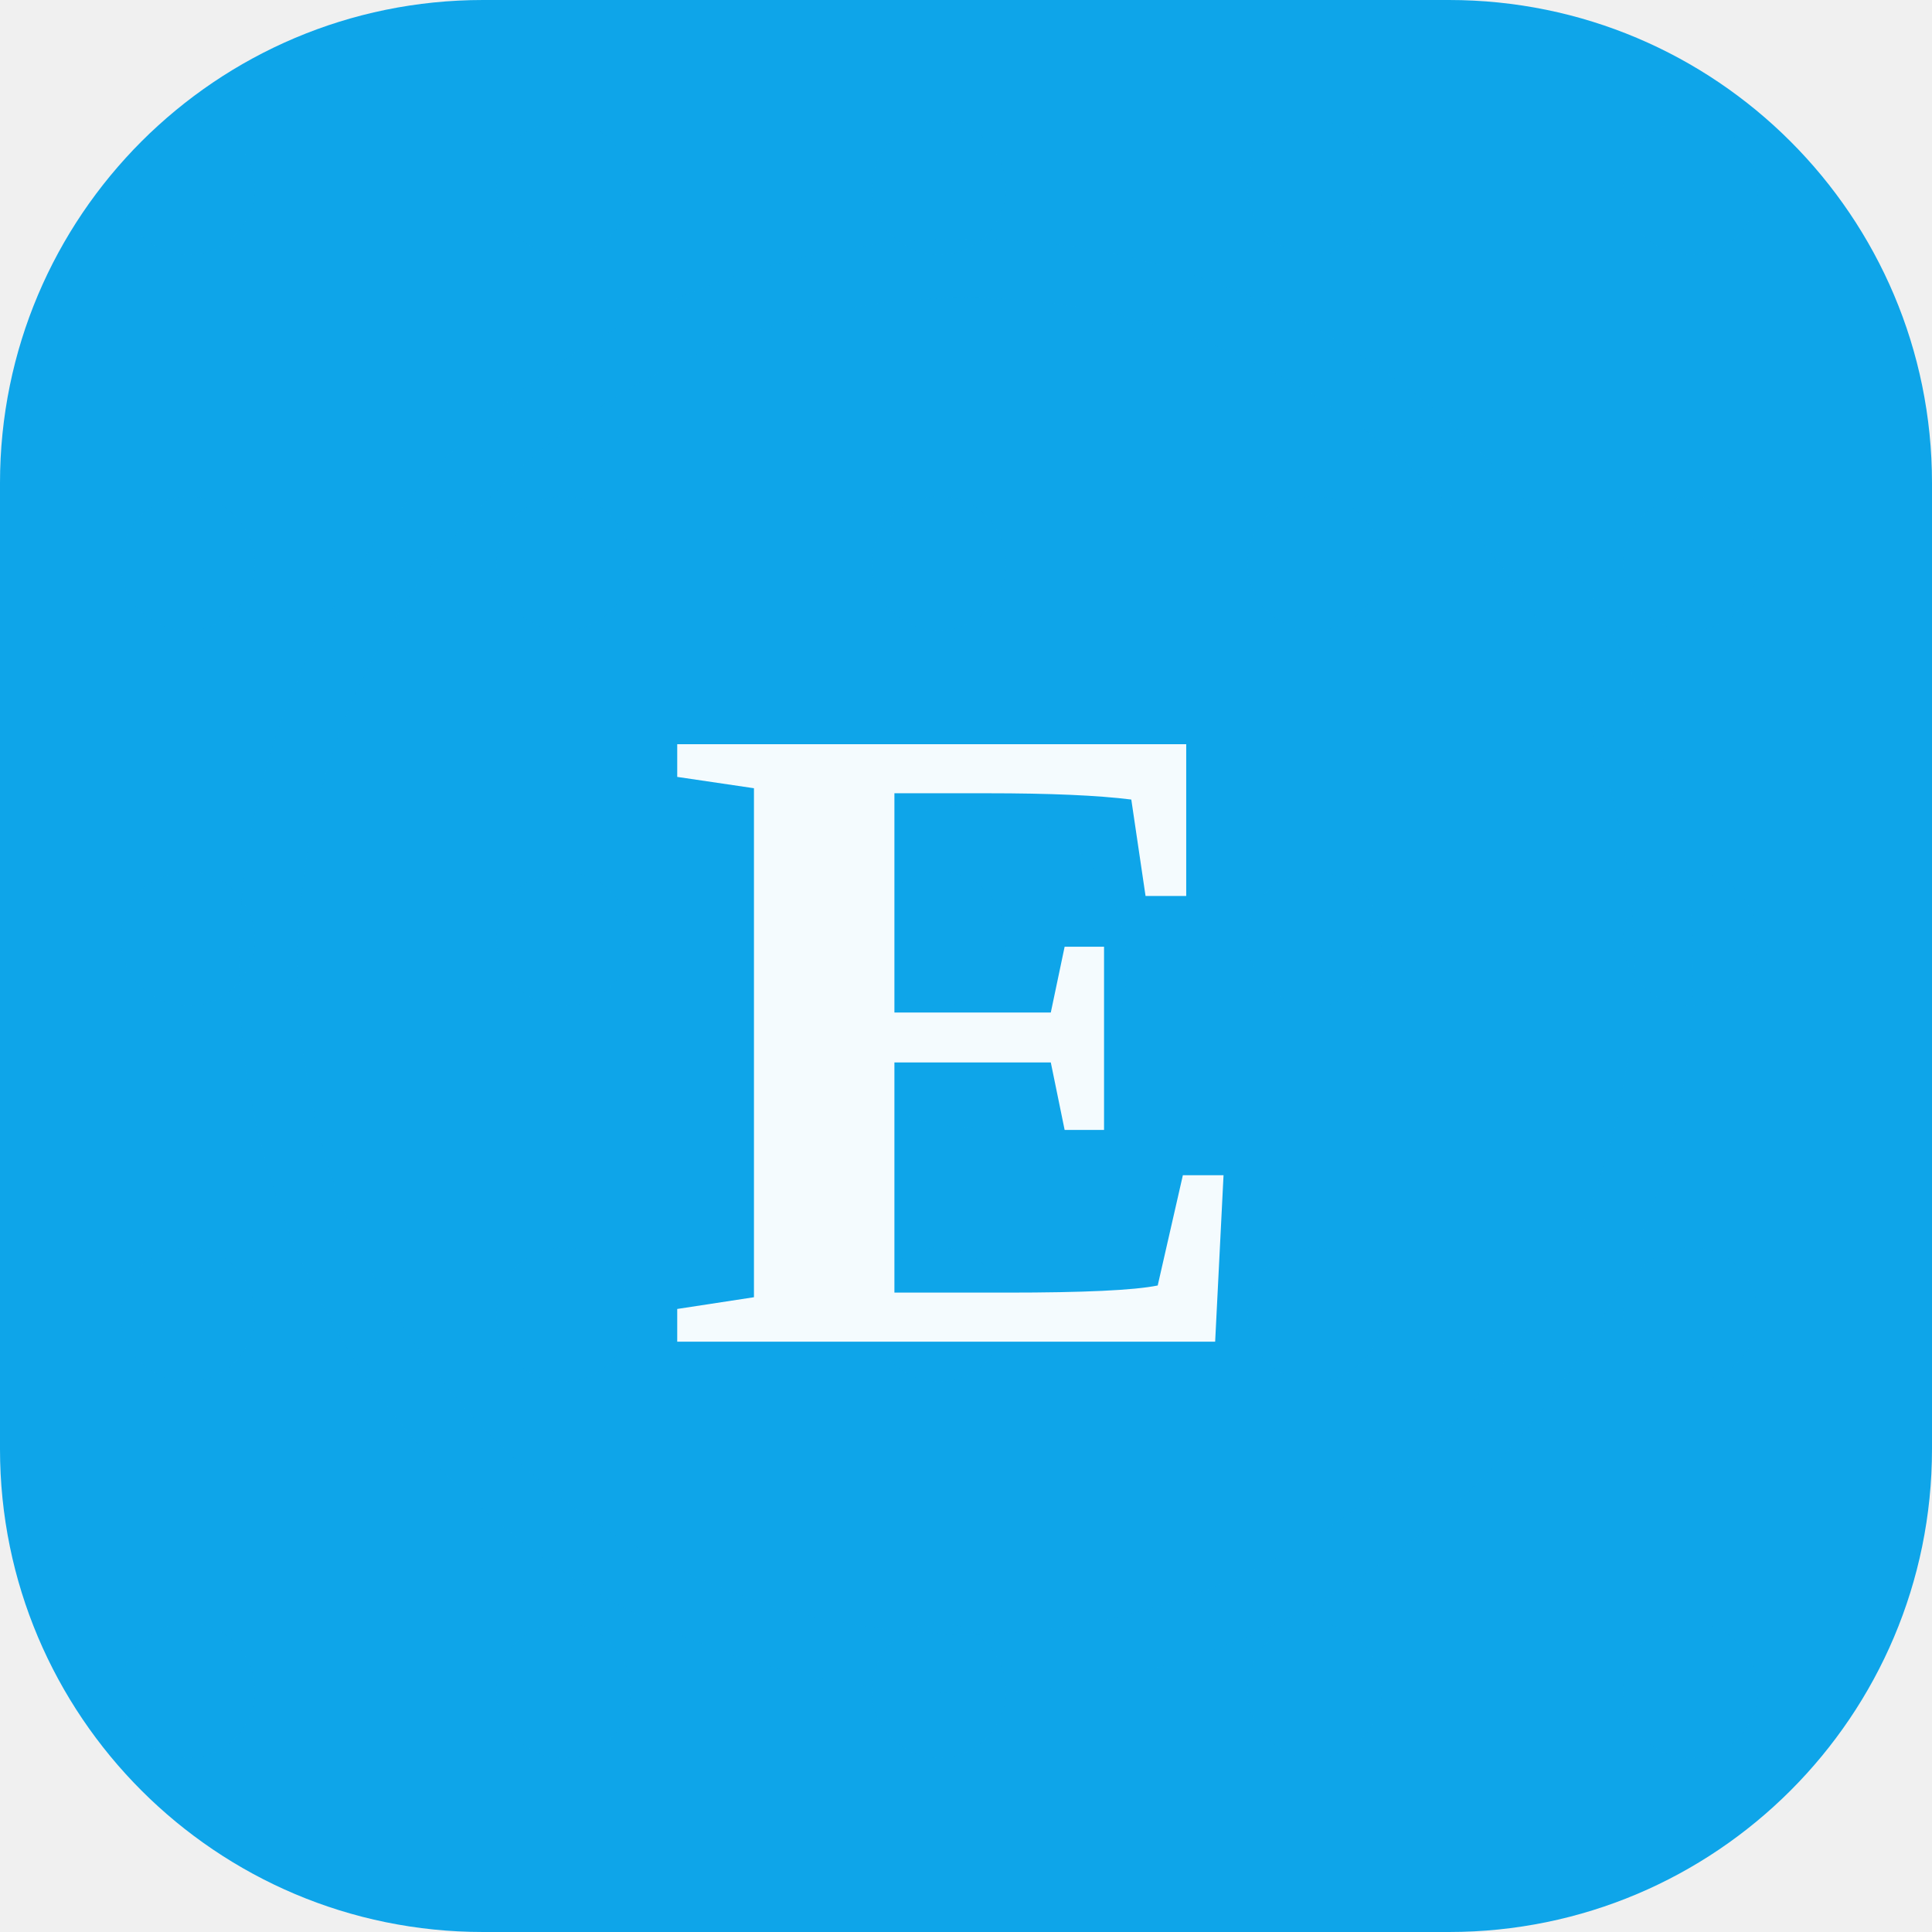
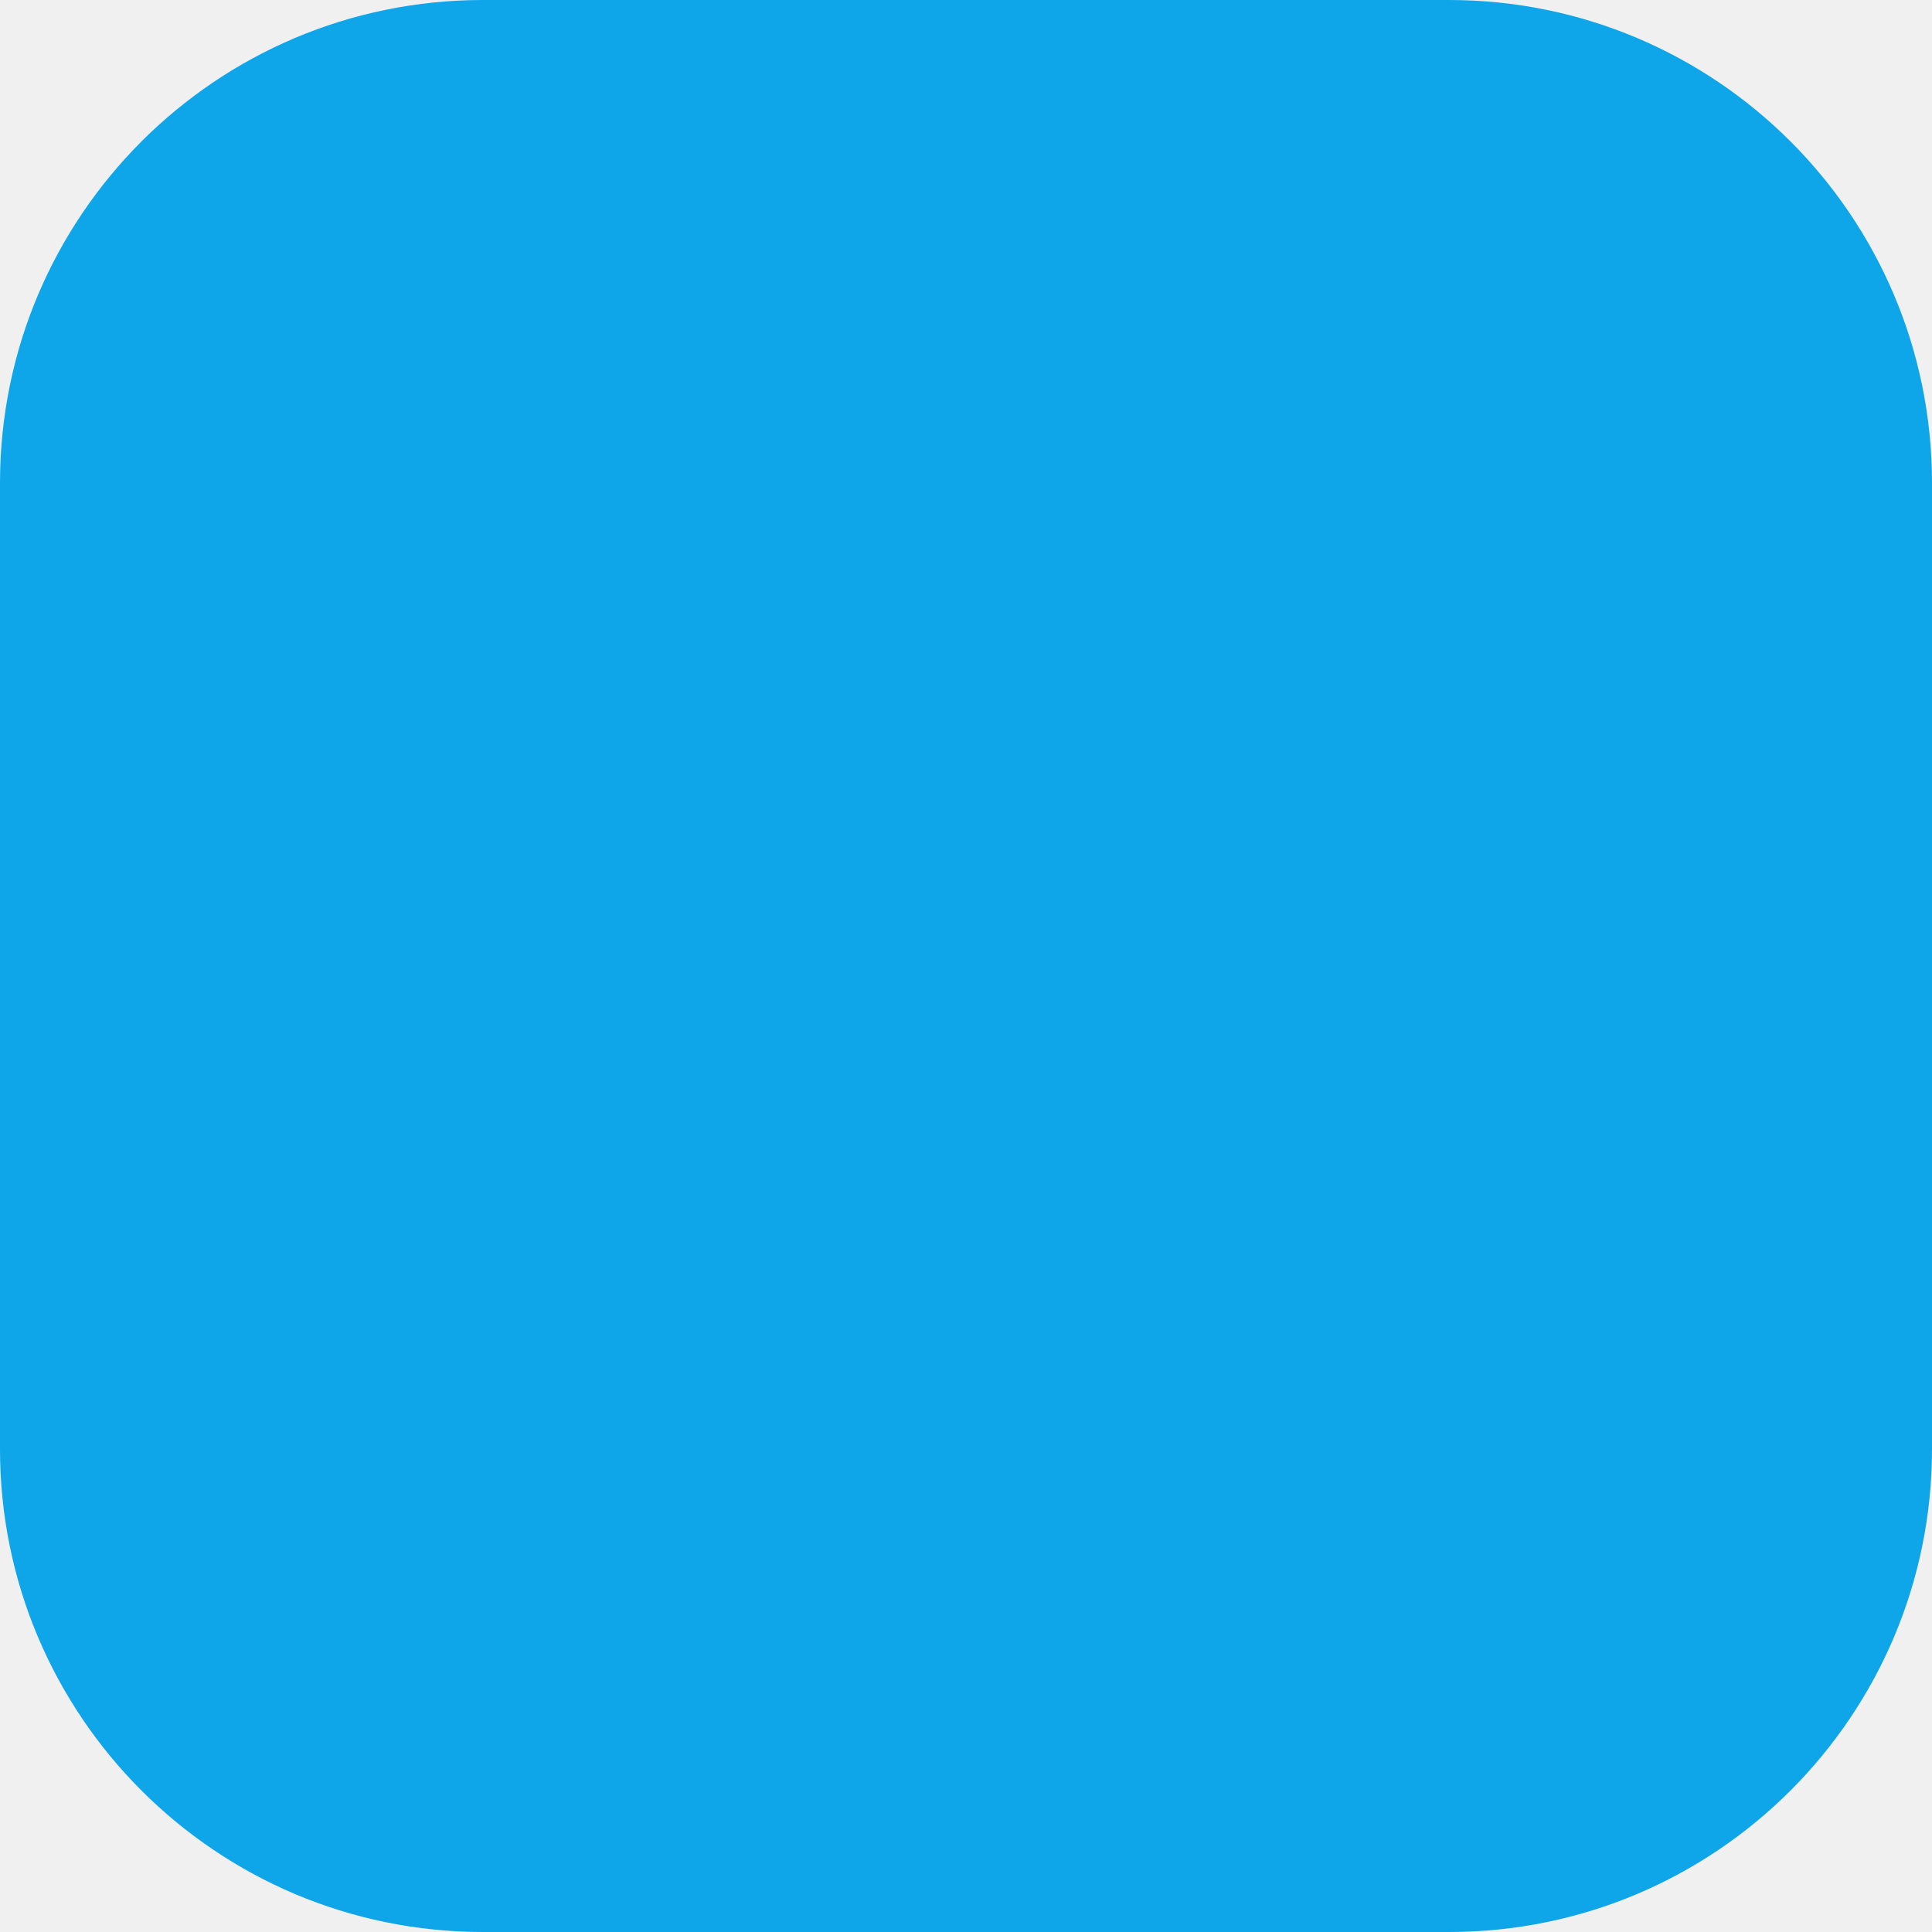
<svg xmlns="http://www.w3.org/2000/svg" viewBox="0 0 72 72">
  <defs>
    <pattern id="p" width="14" height="14" patternUnits="userSpaceOnUse">
      <circle cx="7" cy="7" r="2.5" fill="#0ea5e9" opacity="0.18" />
    </pattern>
  </defs>
  <rect width="72" height="72" rx="18" fill="#0ea5e9" />
  <rect width="72" height="72" rx="18" fill="url(#p)" />
-   <circle cx="36" cy="36" r="26" fill="none" stroke="#0ea5e9" stroke-width="2.2" opacity="0.18" />
-   <circle cx="36" cy="36" r="6" fill="#0ea5e9" opacity="0.12" />
-   <text x="36" y="50" text-anchor="middle" font-size="34" font-weight="700" fill="#fff" opacity="0.95">E</text>
+   <g stroke="#0ea5e9" stroke-width="2.4" fill="none" opacity="0.9">
+     <path d="M20 26 L14 36 L20 46" />
+     <path d="M52 26 L58 36 L52 46" />
+     <line x1="44" y1="20" x2="28" y2="52" />
+   </g>
</svg>
